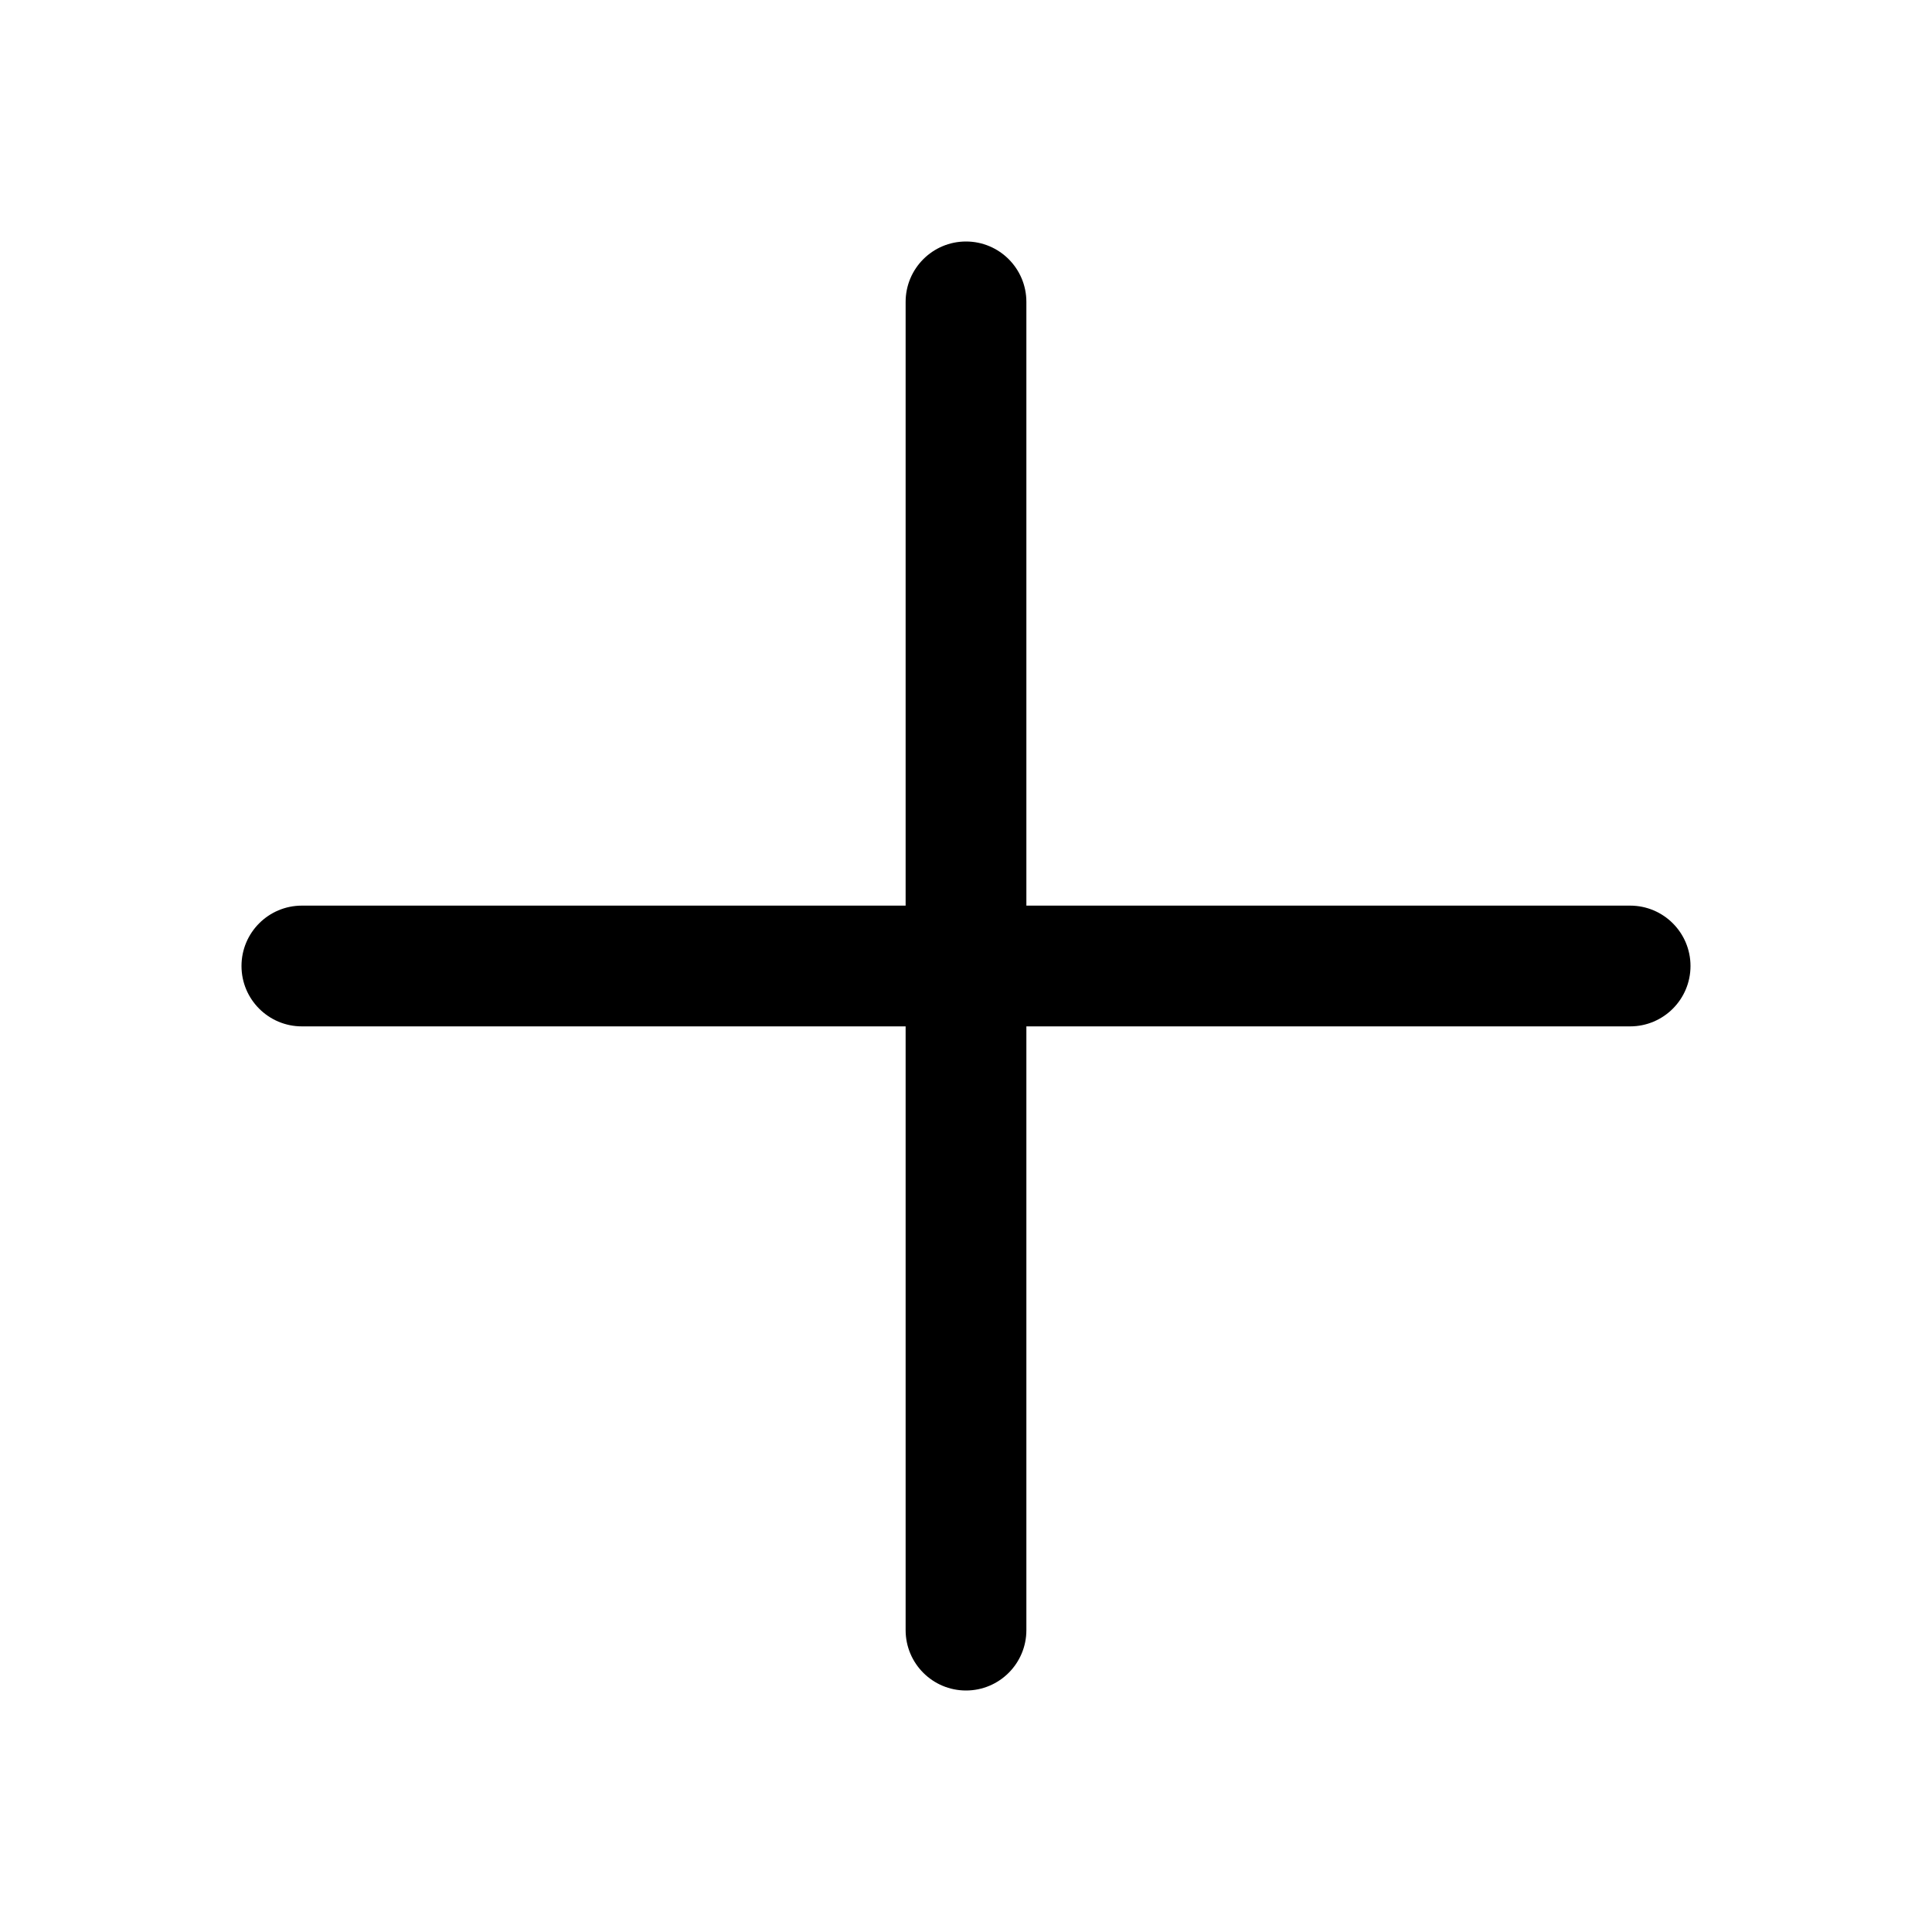
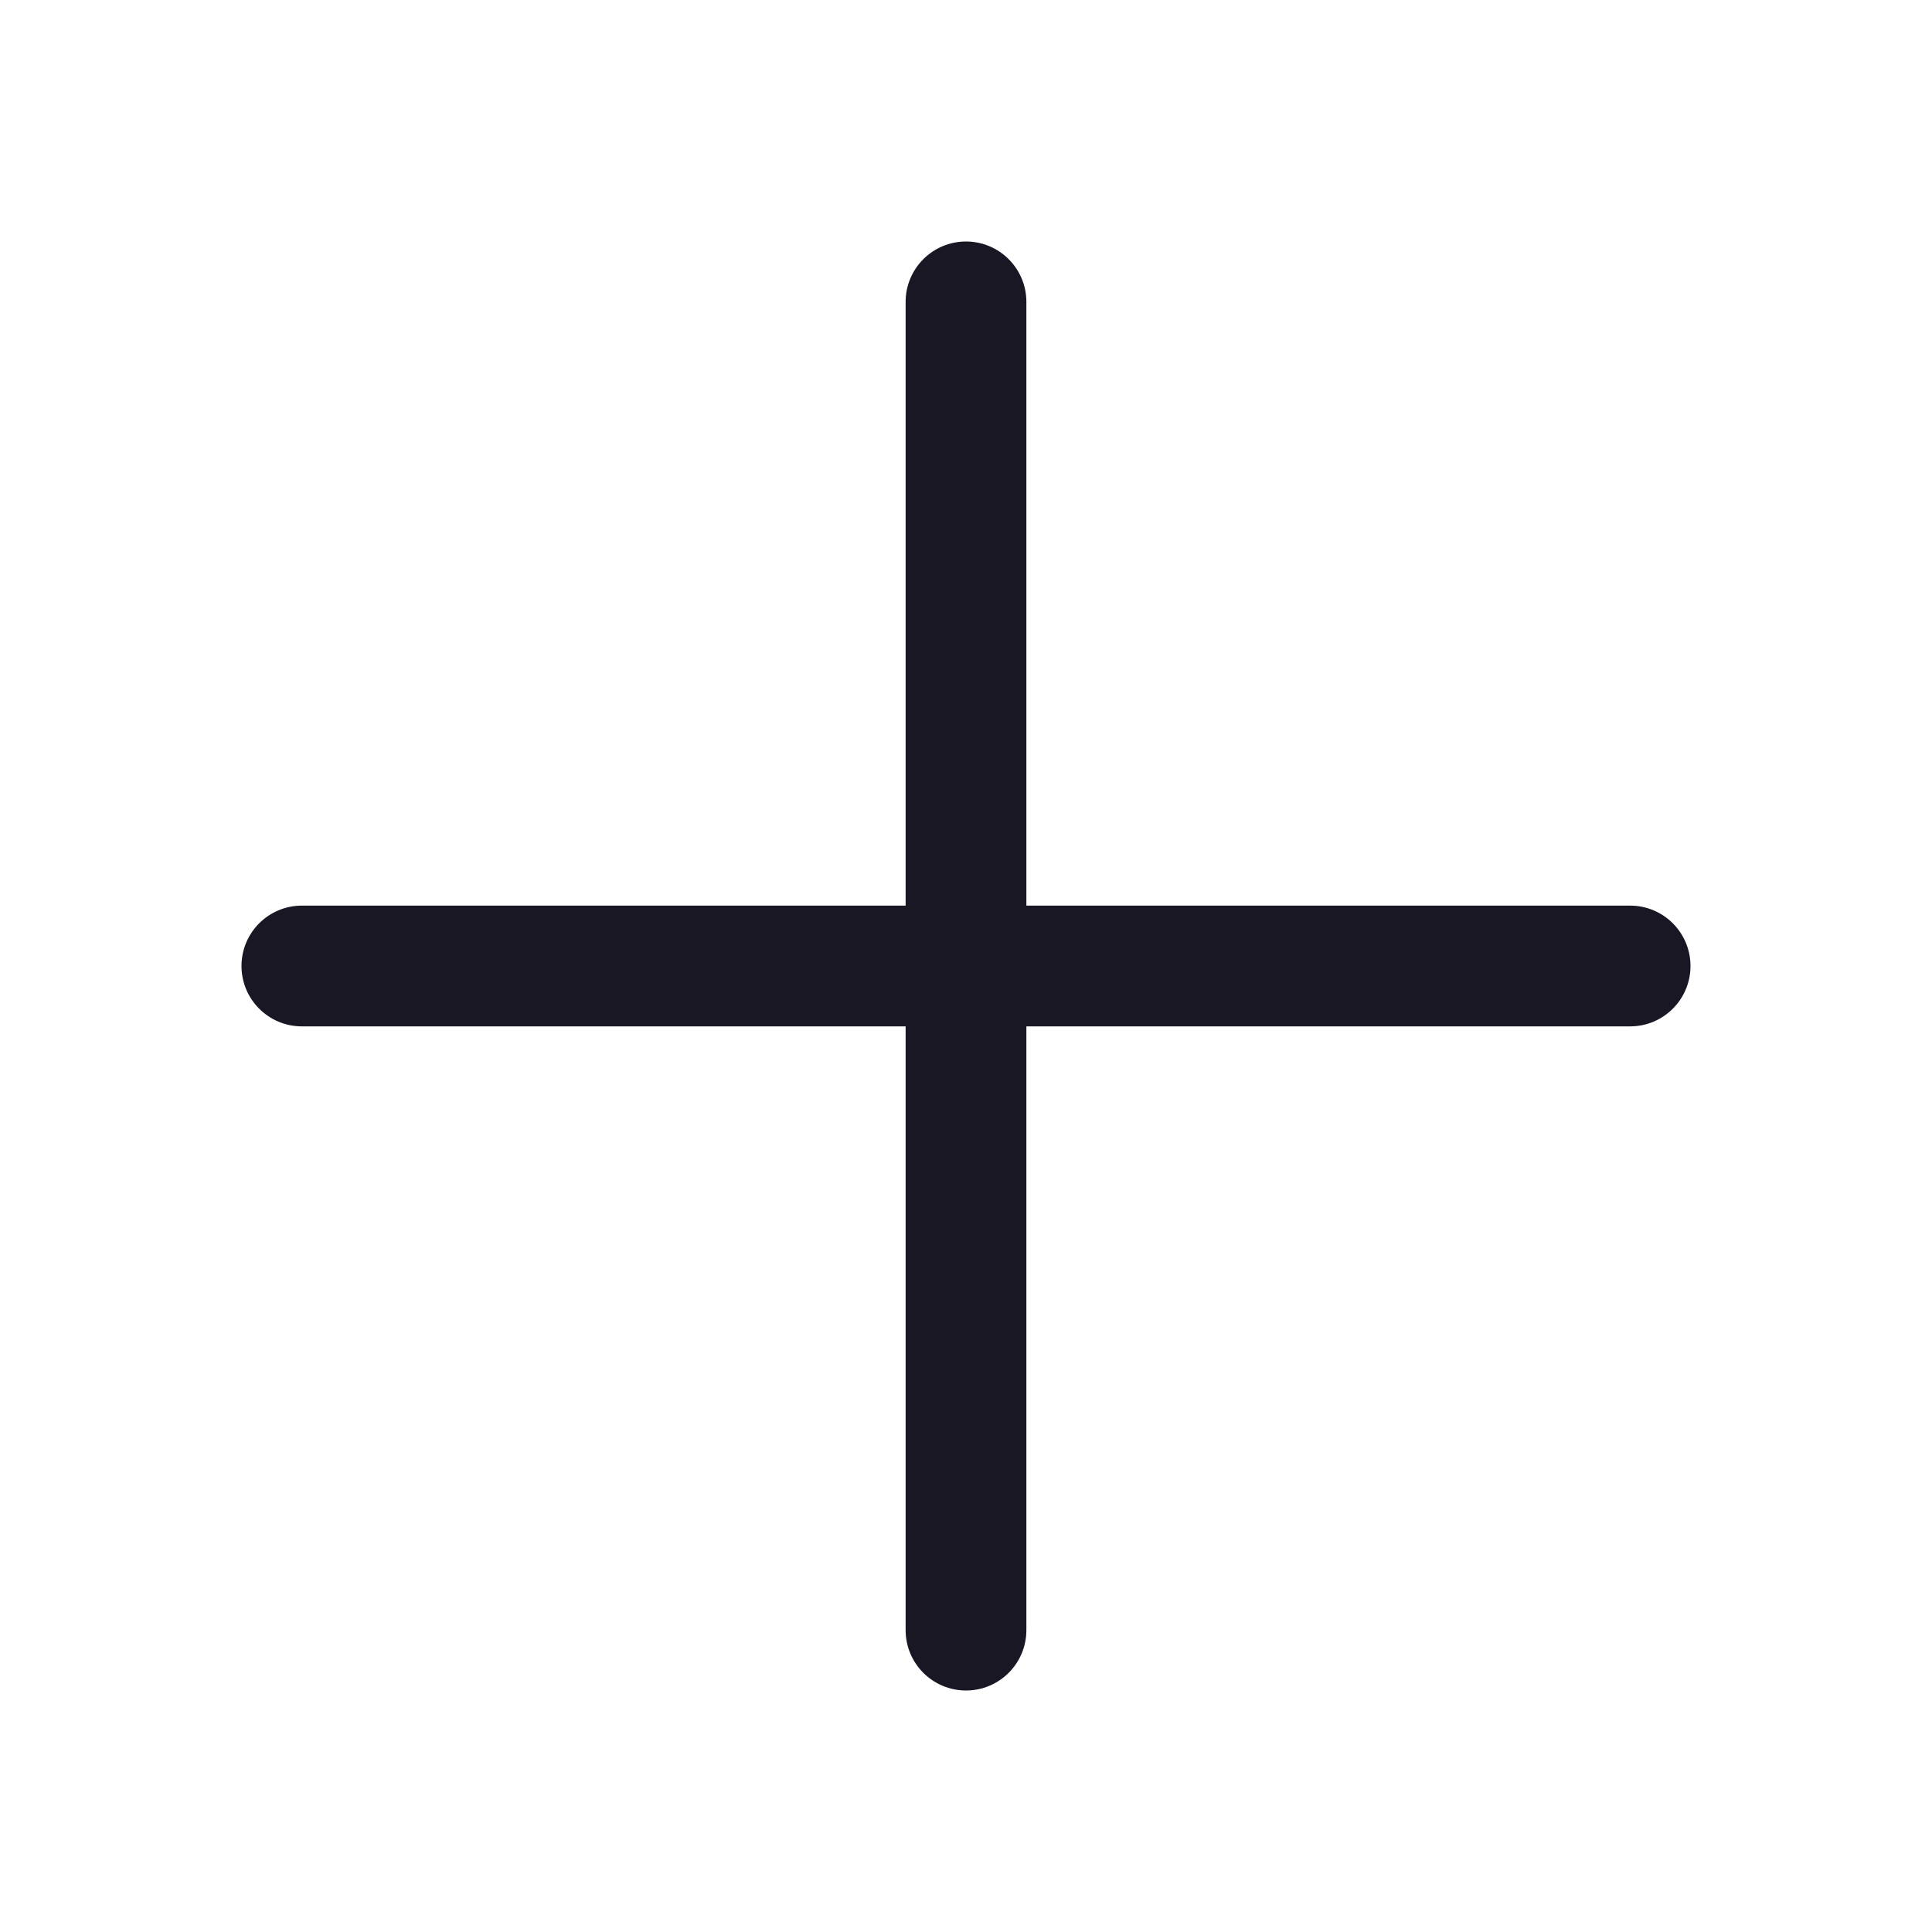
- <svg xmlns="http://www.w3.org/2000/svg" width="32" height="32" fill="#000000" viewBox="0 0 256 256">
+ <svg xmlns="http://www.w3.org/2000/svg" width="32" height="32" fill="#191724" viewBox="0 0 256 256">
  <path d="M224,128a8,8,0,0,1-8,8H136v80a8,8,0,0,1-16,0V136H40a8,8,0,0,1,0-16h80V40a8,8,0,0,1,16,0v80h80A8,8,0,0,1,224,128Z" />
</svg>
